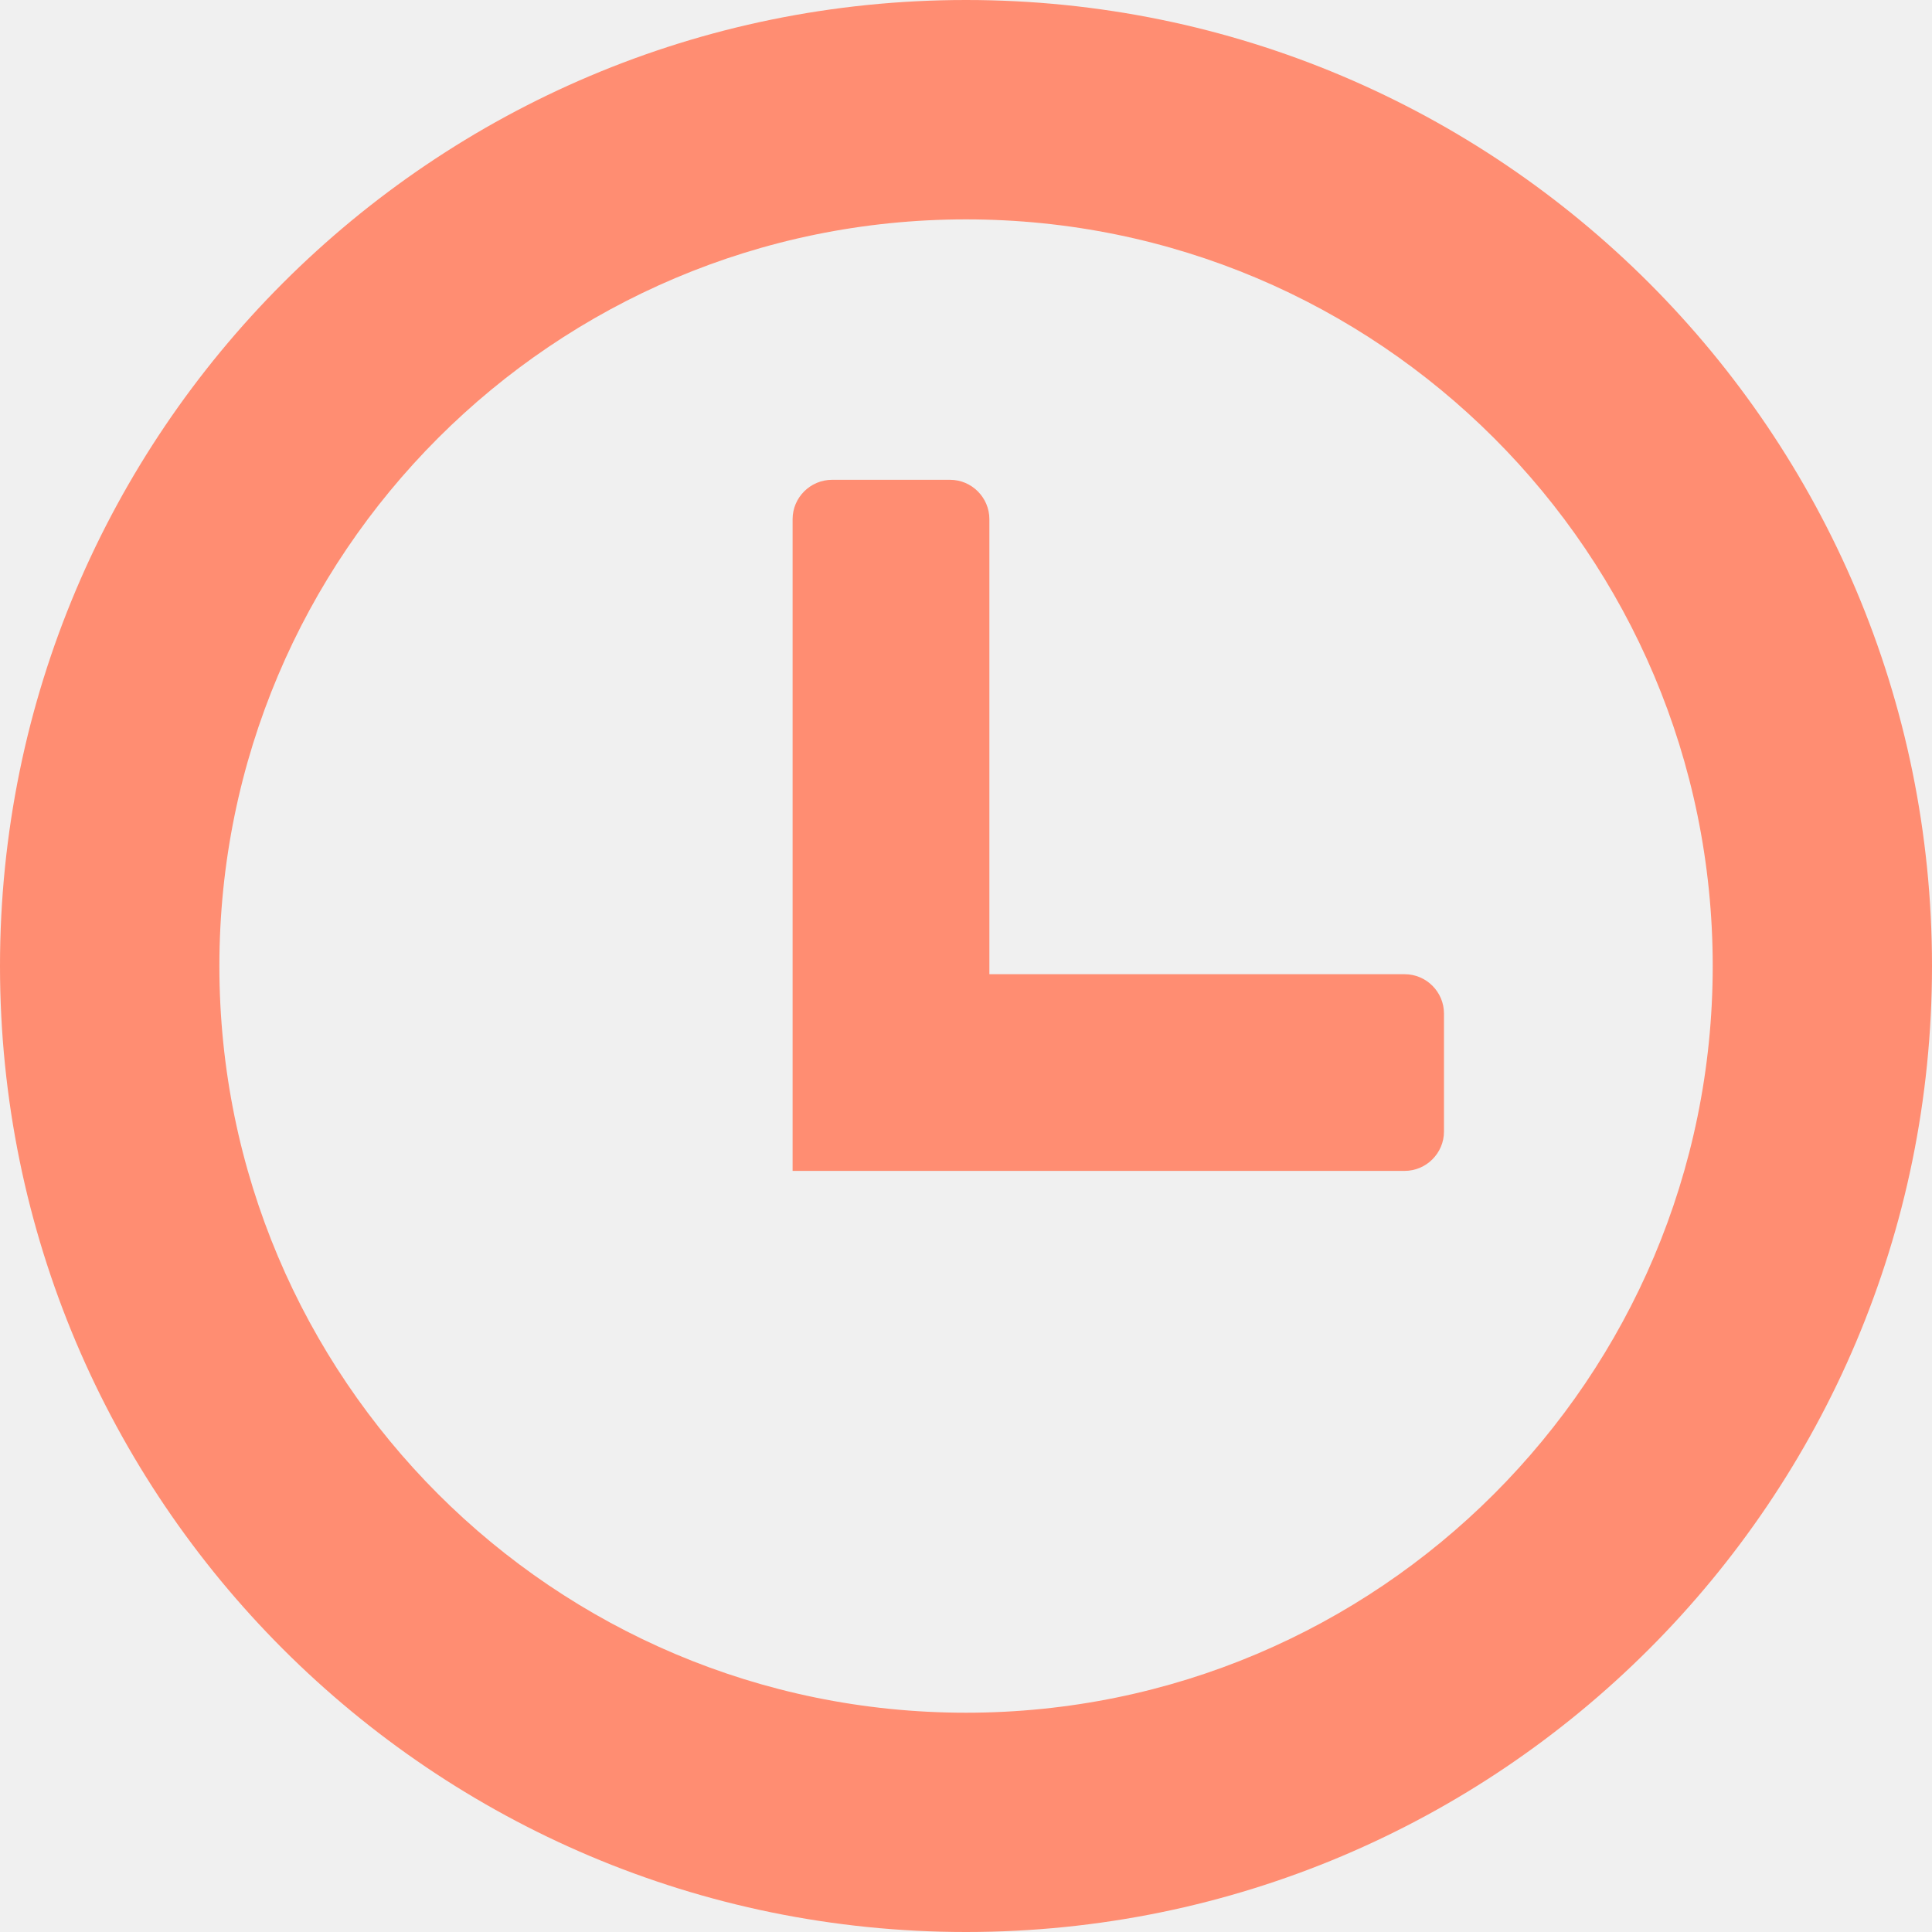
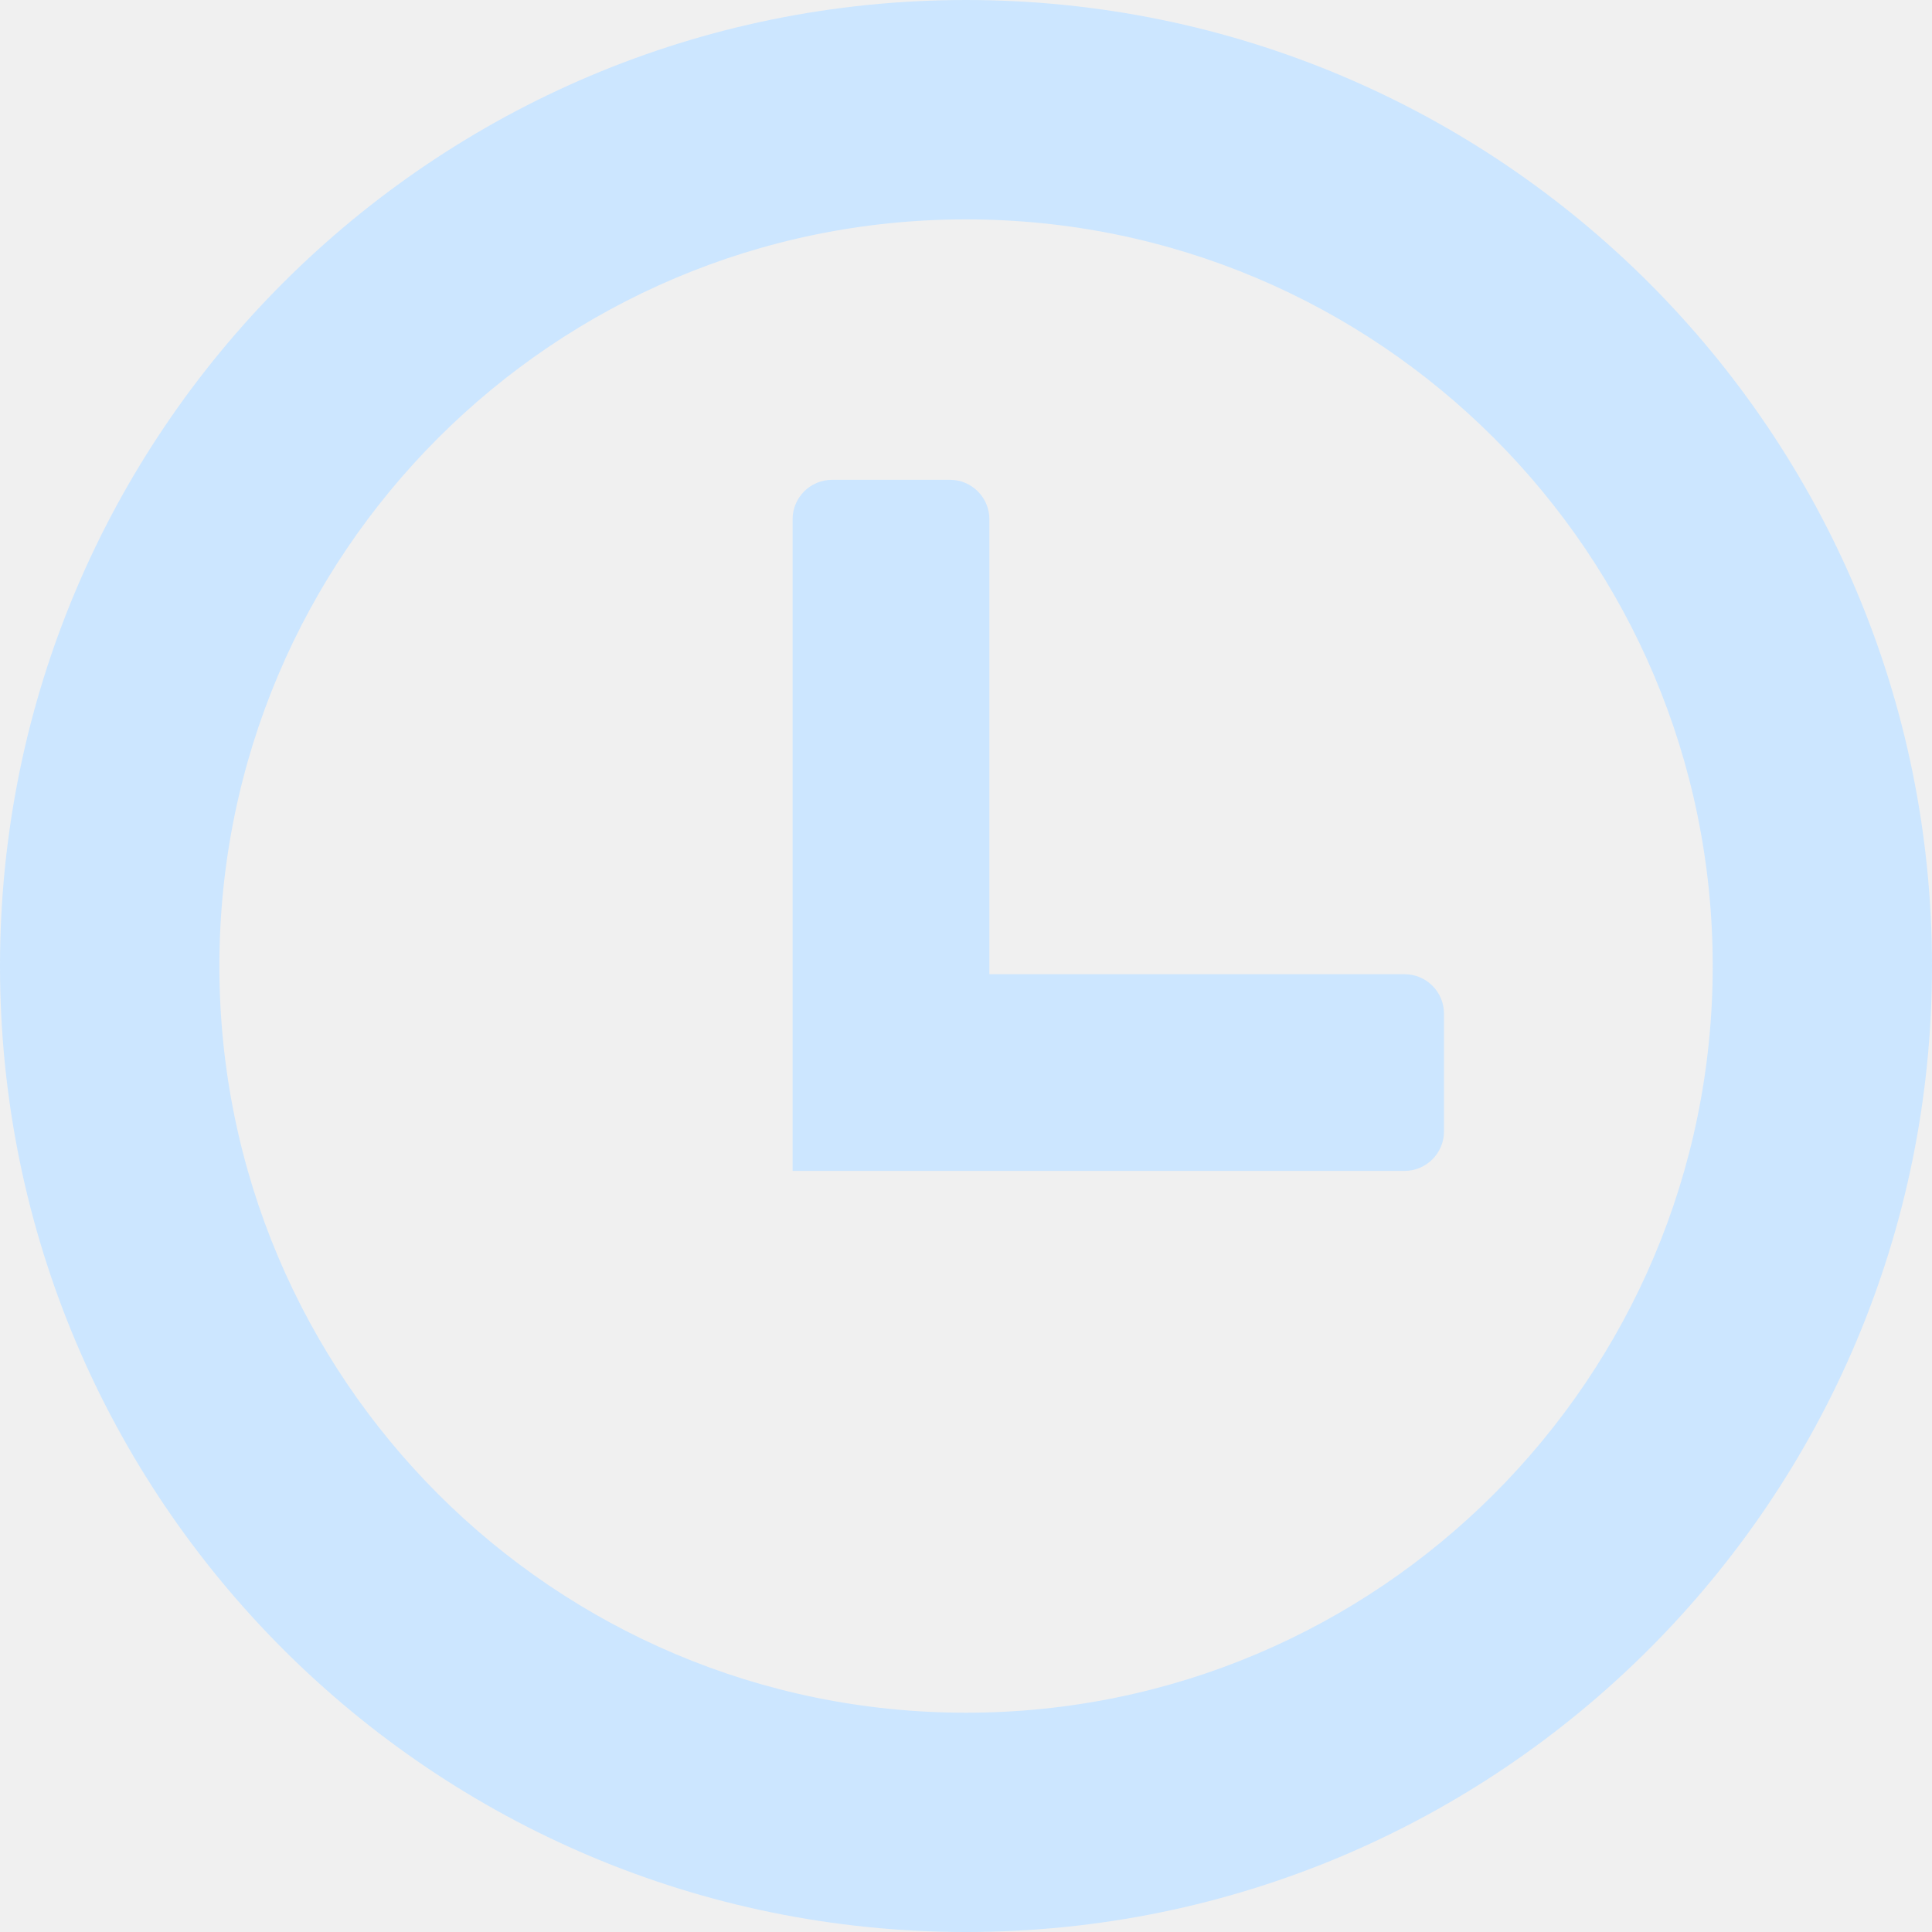
<svg xmlns="http://www.w3.org/2000/svg" width="20" height="20" viewBox="0 0 20 20" fill="none">
  <g id="clock-icon 1" clip-path="url(#clip0_0_674)">
    <g id="Group">
-       <path id="Vector" fill-rule="evenodd" clip-rule="evenodd" d="M10 0C15.523 0 20 4.478 20 10C20 15.523 15.523 20 10 20C4.478 20 0 15.523 0 10C0 4.478 4.478 0 10 0ZM8.613 4.967H9.836C10.059 4.967 10.242 5.151 10.242 5.374V10.085H14.541C14.766 10.085 14.948 10.269 14.948 10.492V11.714C14.948 11.938 14.764 12.121 14.541 12.121H8.205V5.374C8.205 5.15 8.389 4.967 8.613 4.967ZM10 2.271C14.269 2.271 17.73 5.731 17.73 10C17.73 14.269 14.269 17.73 10 17.73C5.731 17.73 2.271 14.269 2.271 10C2.271 5.732 5.731 2.271 10 2.271Z" fill="#FF8D72" />
+       <path id="Vector" fill-rule="evenodd" clip-rule="evenodd" d="M10 0C15.523 0 20 4.478 20 10C20 15.523 15.523 20 10 20C4.478 20 0 15.523 0 10C0 4.478 4.478 0 10 0ZM8.613 4.967H9.836C10.059 4.967 10.242 5.151 10.242 5.374V10.085H14.541C14.766 10.085 14.948 10.269 14.948 10.492V11.714C14.948 11.938 14.764 12.121 14.541 12.121H8.205V5.374C8.205 5.15 8.389 4.967 8.613 4.967ZM10 2.271C14.269 2.271 17.73 5.731 17.73 10C17.73 14.269 14.269 17.73 10 17.73C5.731 17.73 2.271 14.269 2.271 10C2.271 5.732 5.731 2.271 10 2.271Z" fill="#CCE6FF" />
    </g>
  </g>
  <defs>
    <clipPath id="clip0_0_674">
      <rect width="20" height="20" fill="white" />
    </clipPath>
  </defs>
</svg>
